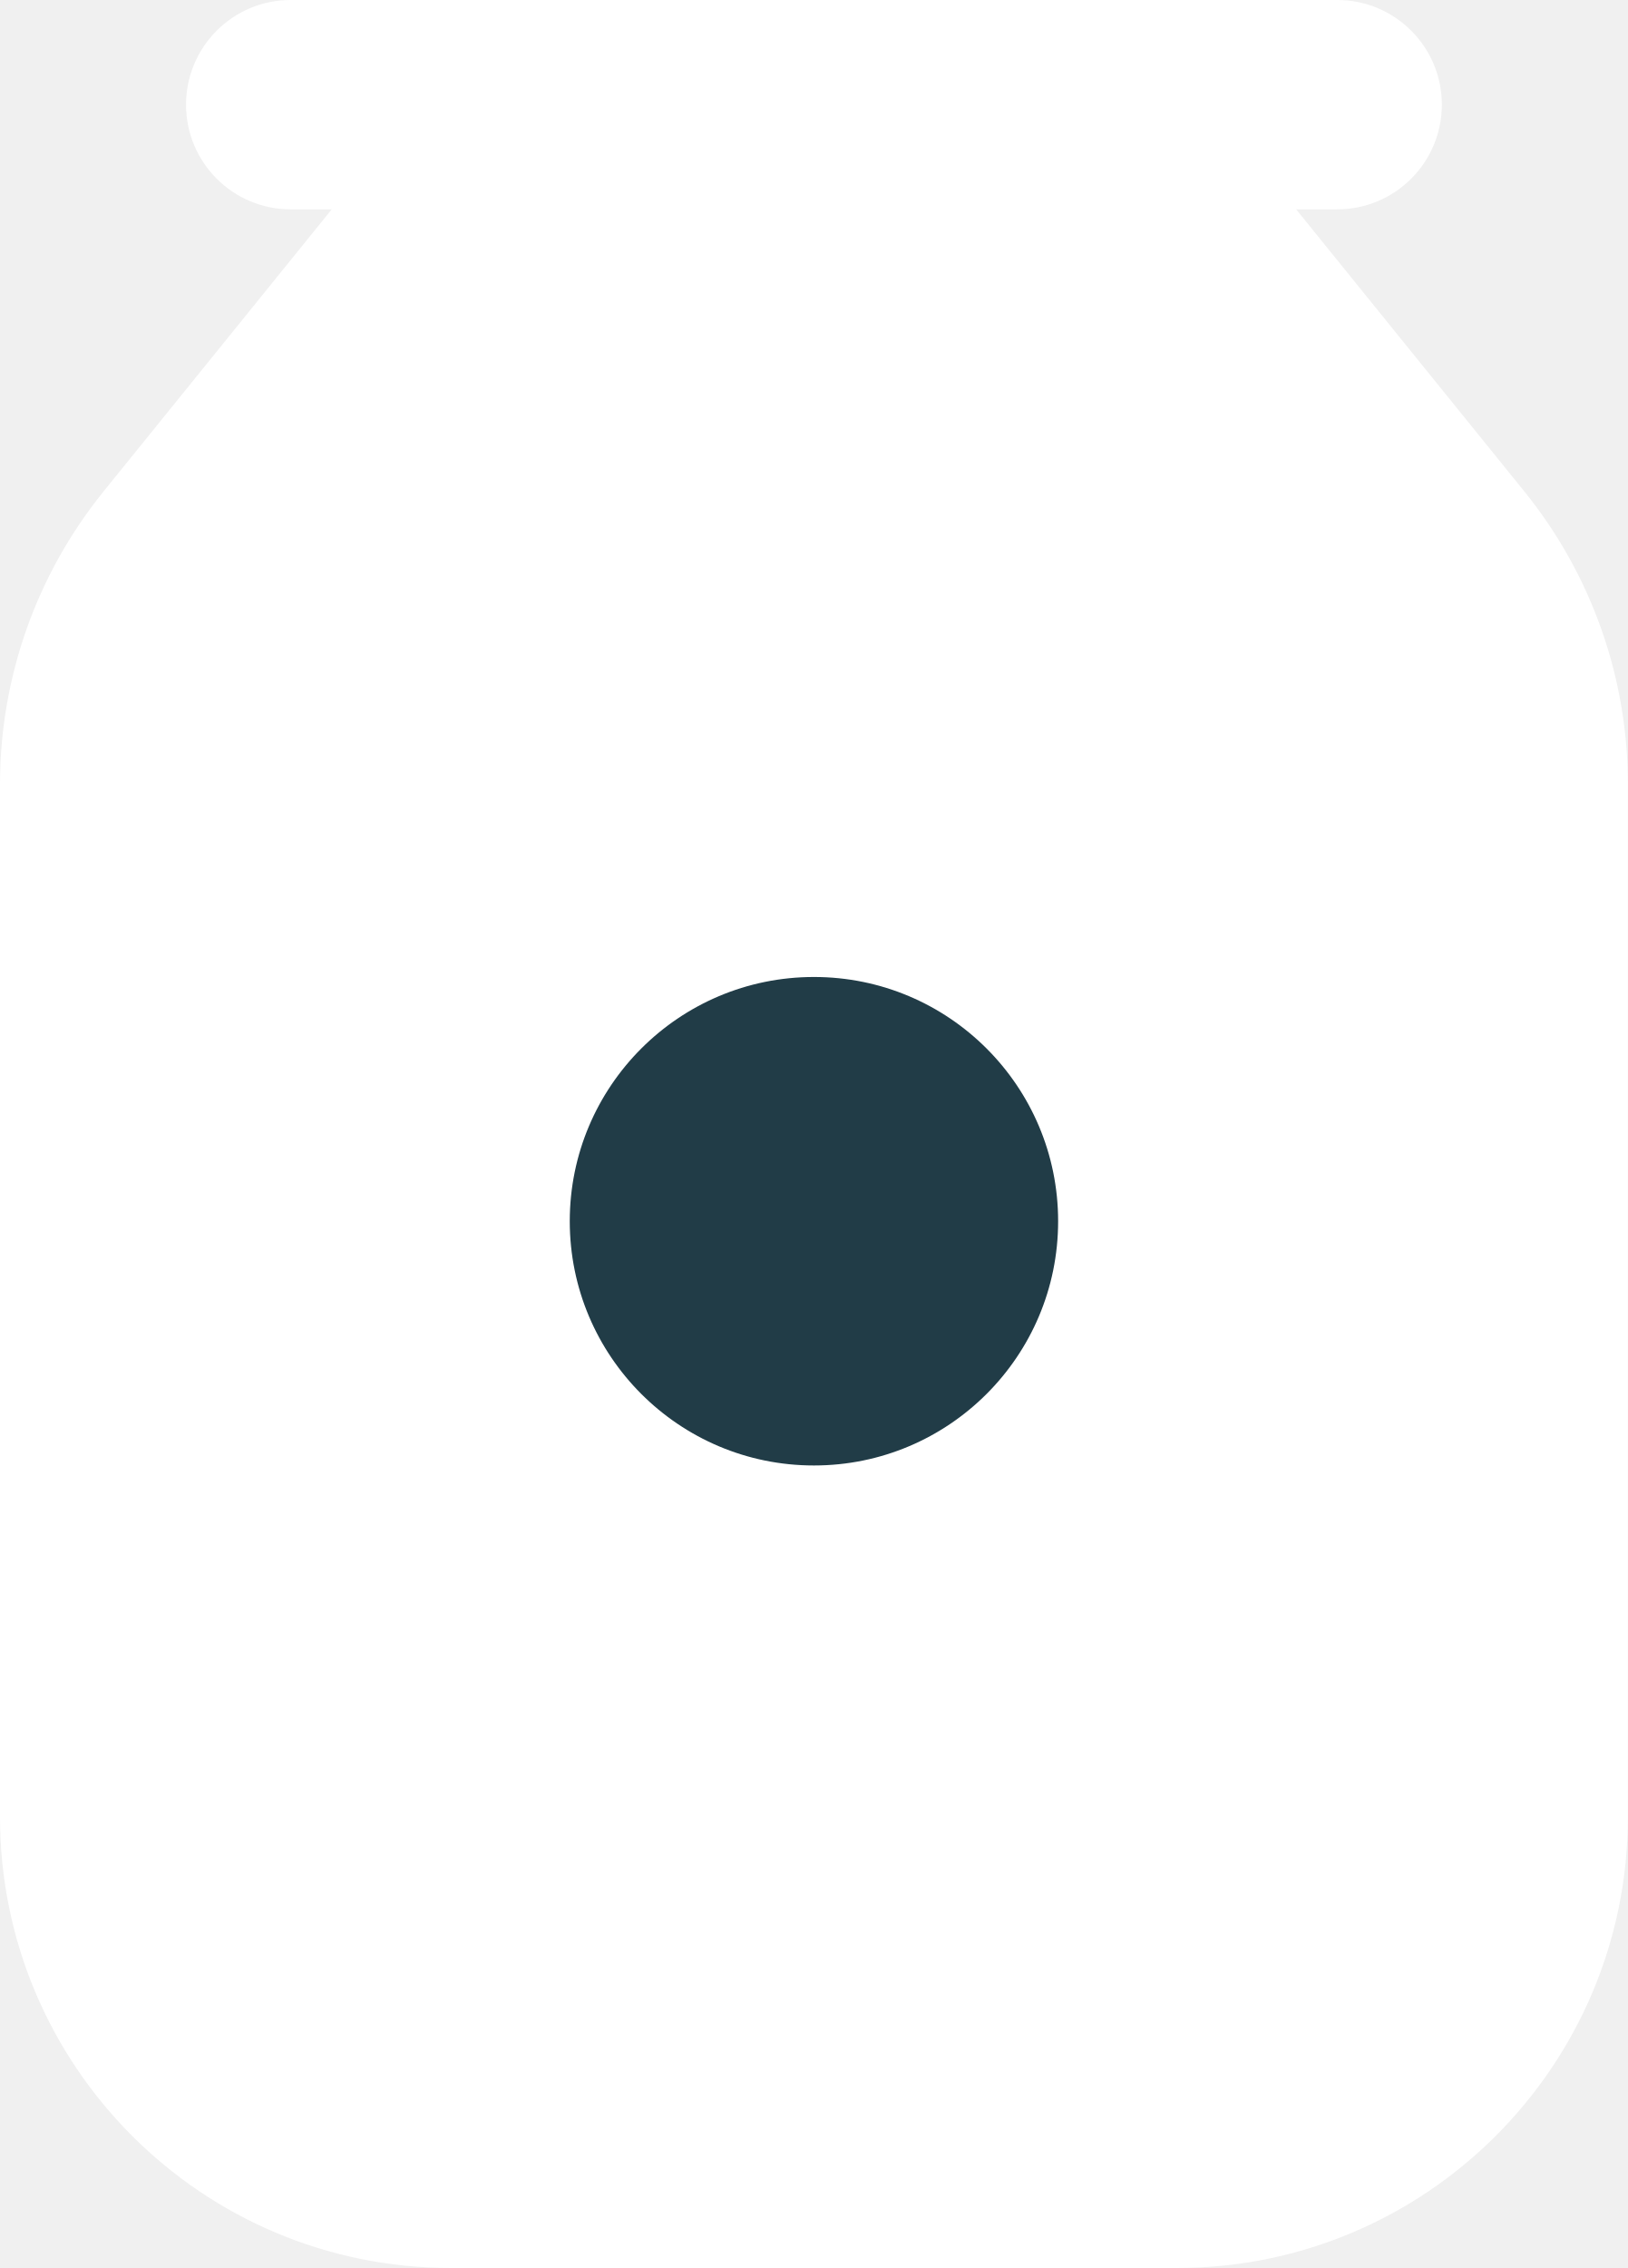
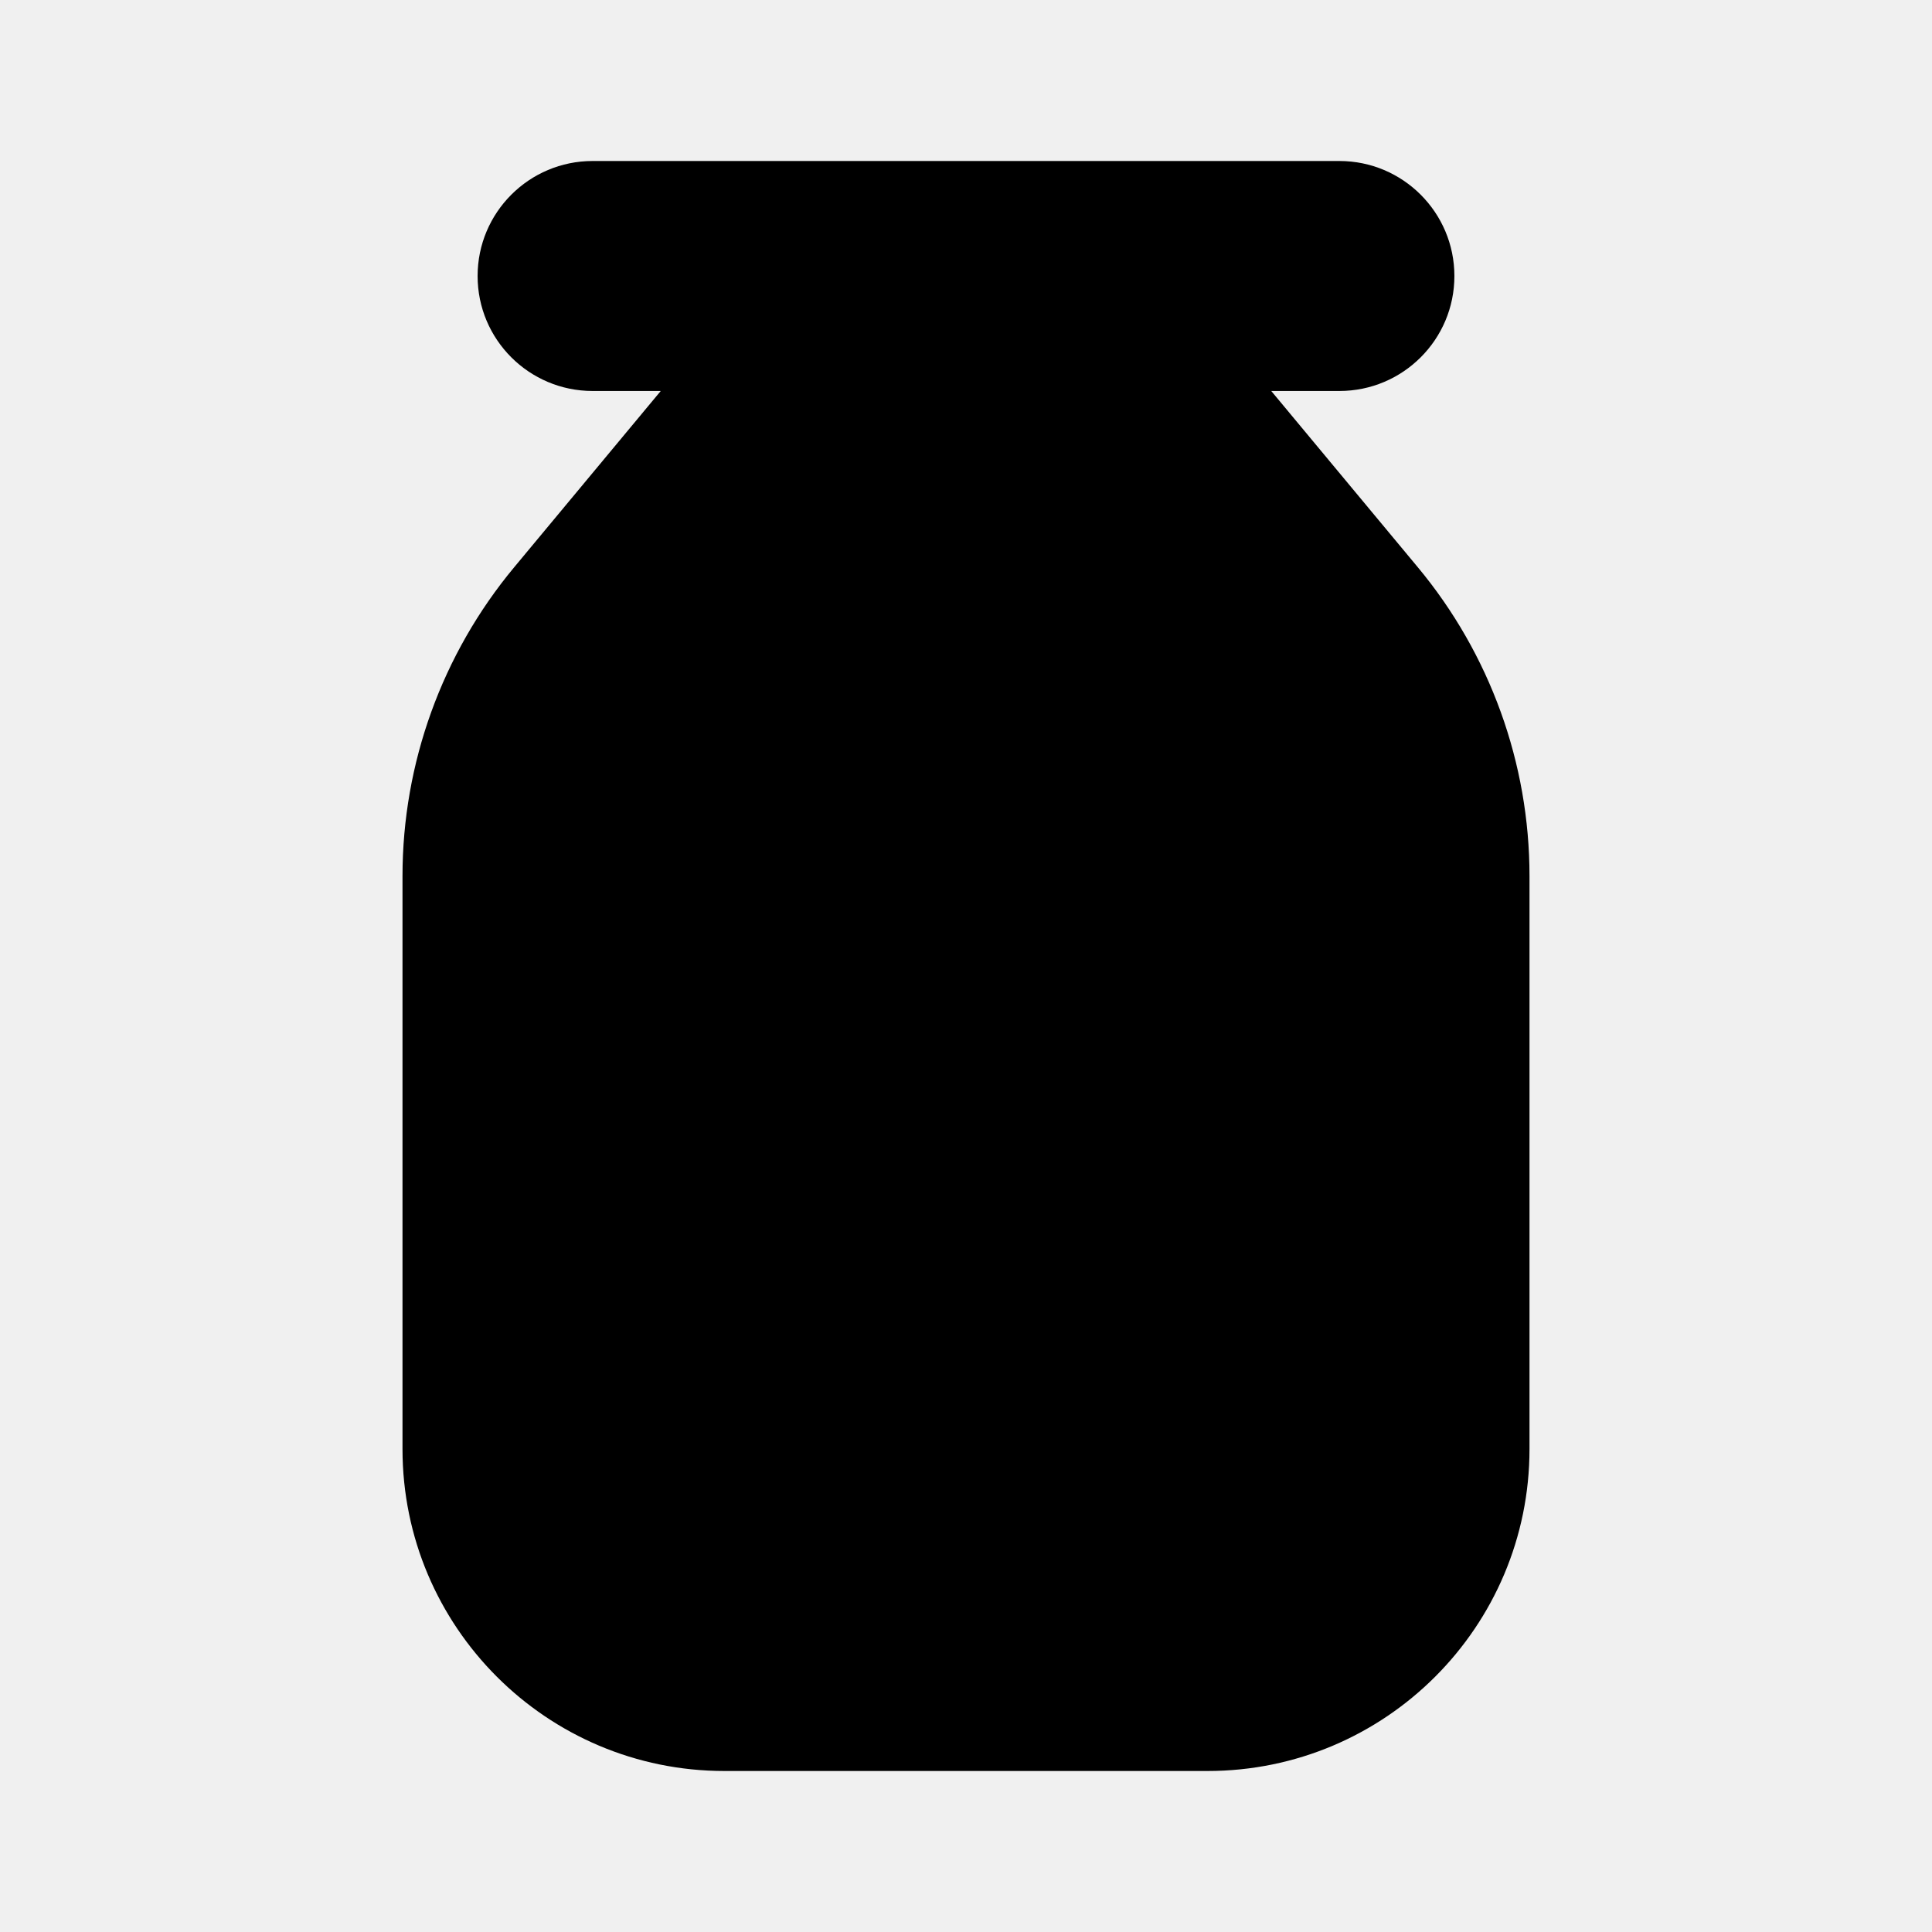
- <svg xmlns="http://www.w3.org/2000/svg" width="28" height="39" viewBox="0 0 28 39" fill="none">
-   <path d="M21 2L26.22 8.452C27.372 9.876 28 11.652 28 13.484V31.242C28 35.527 24.527 39 20.242 39H18.9H9.1H7.758C3.473 39 0 35.527 0 31.242V23.782V13.484C0 11.652 0.628 9.876 1.78 8.452L7 2H21Z" fill="white" />
-   <rect x="3.2" width="21.6" height="3.6" rx="1.8" fill="white" />
-   <circle cx="14" cy="21" r="4.2" fill="#213C47" />
+ <svg xmlns="http://www.w3.org/2000/svg" width="24" height="24" viewBox="0 0 24 24">
+   <path fill="currentColor" d="M15 22H9C6.791 22 5 20.209 5 18V10.883C5 9.482 5.491 8.124 6.387 7.047L8.208 4.857H7.362C6.573 4.857 5.933 4.218 5.933 3.429C5.933 2.64 6.573 2 7.362 2H16.638C17.427 2 18.067 2.64 18.067 3.429C18.067 4.218 17.427 4.857 16.638 4.857H15.792L17.613 7.047C18.509 8.124 19 9.482 19 10.883V18C19 20.209 17.209 22 15 22Z" />
</svg>
